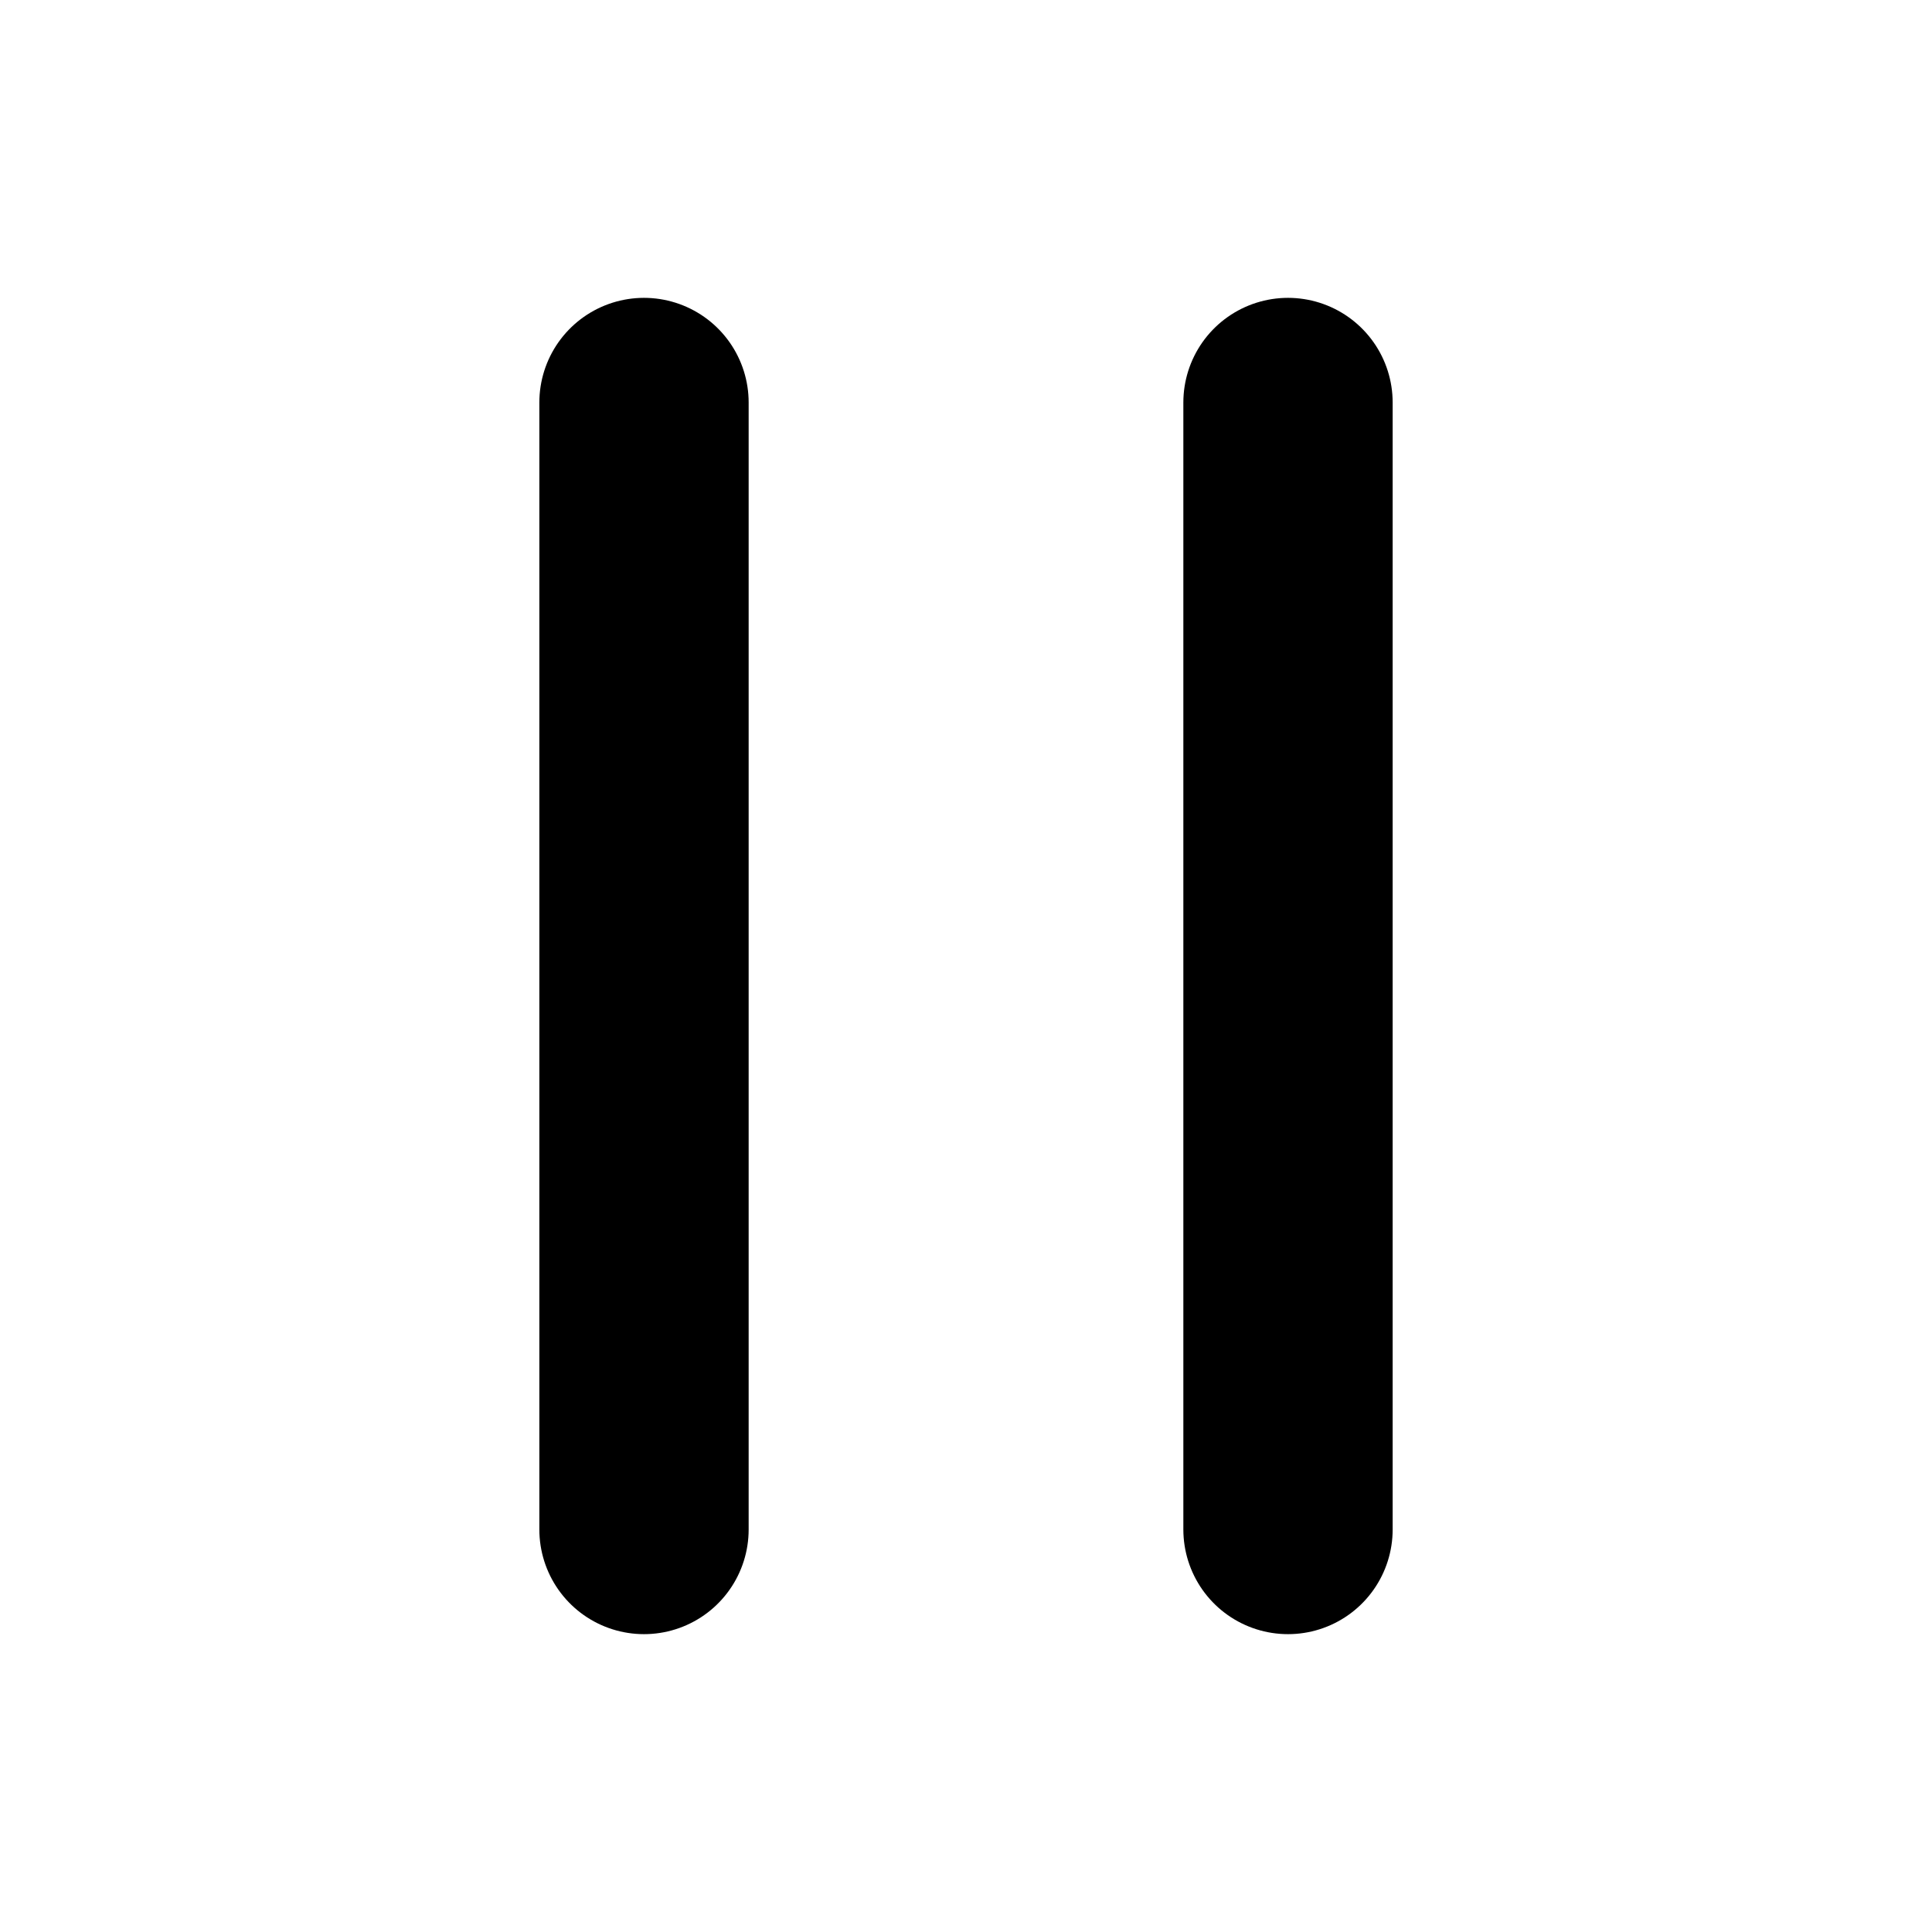
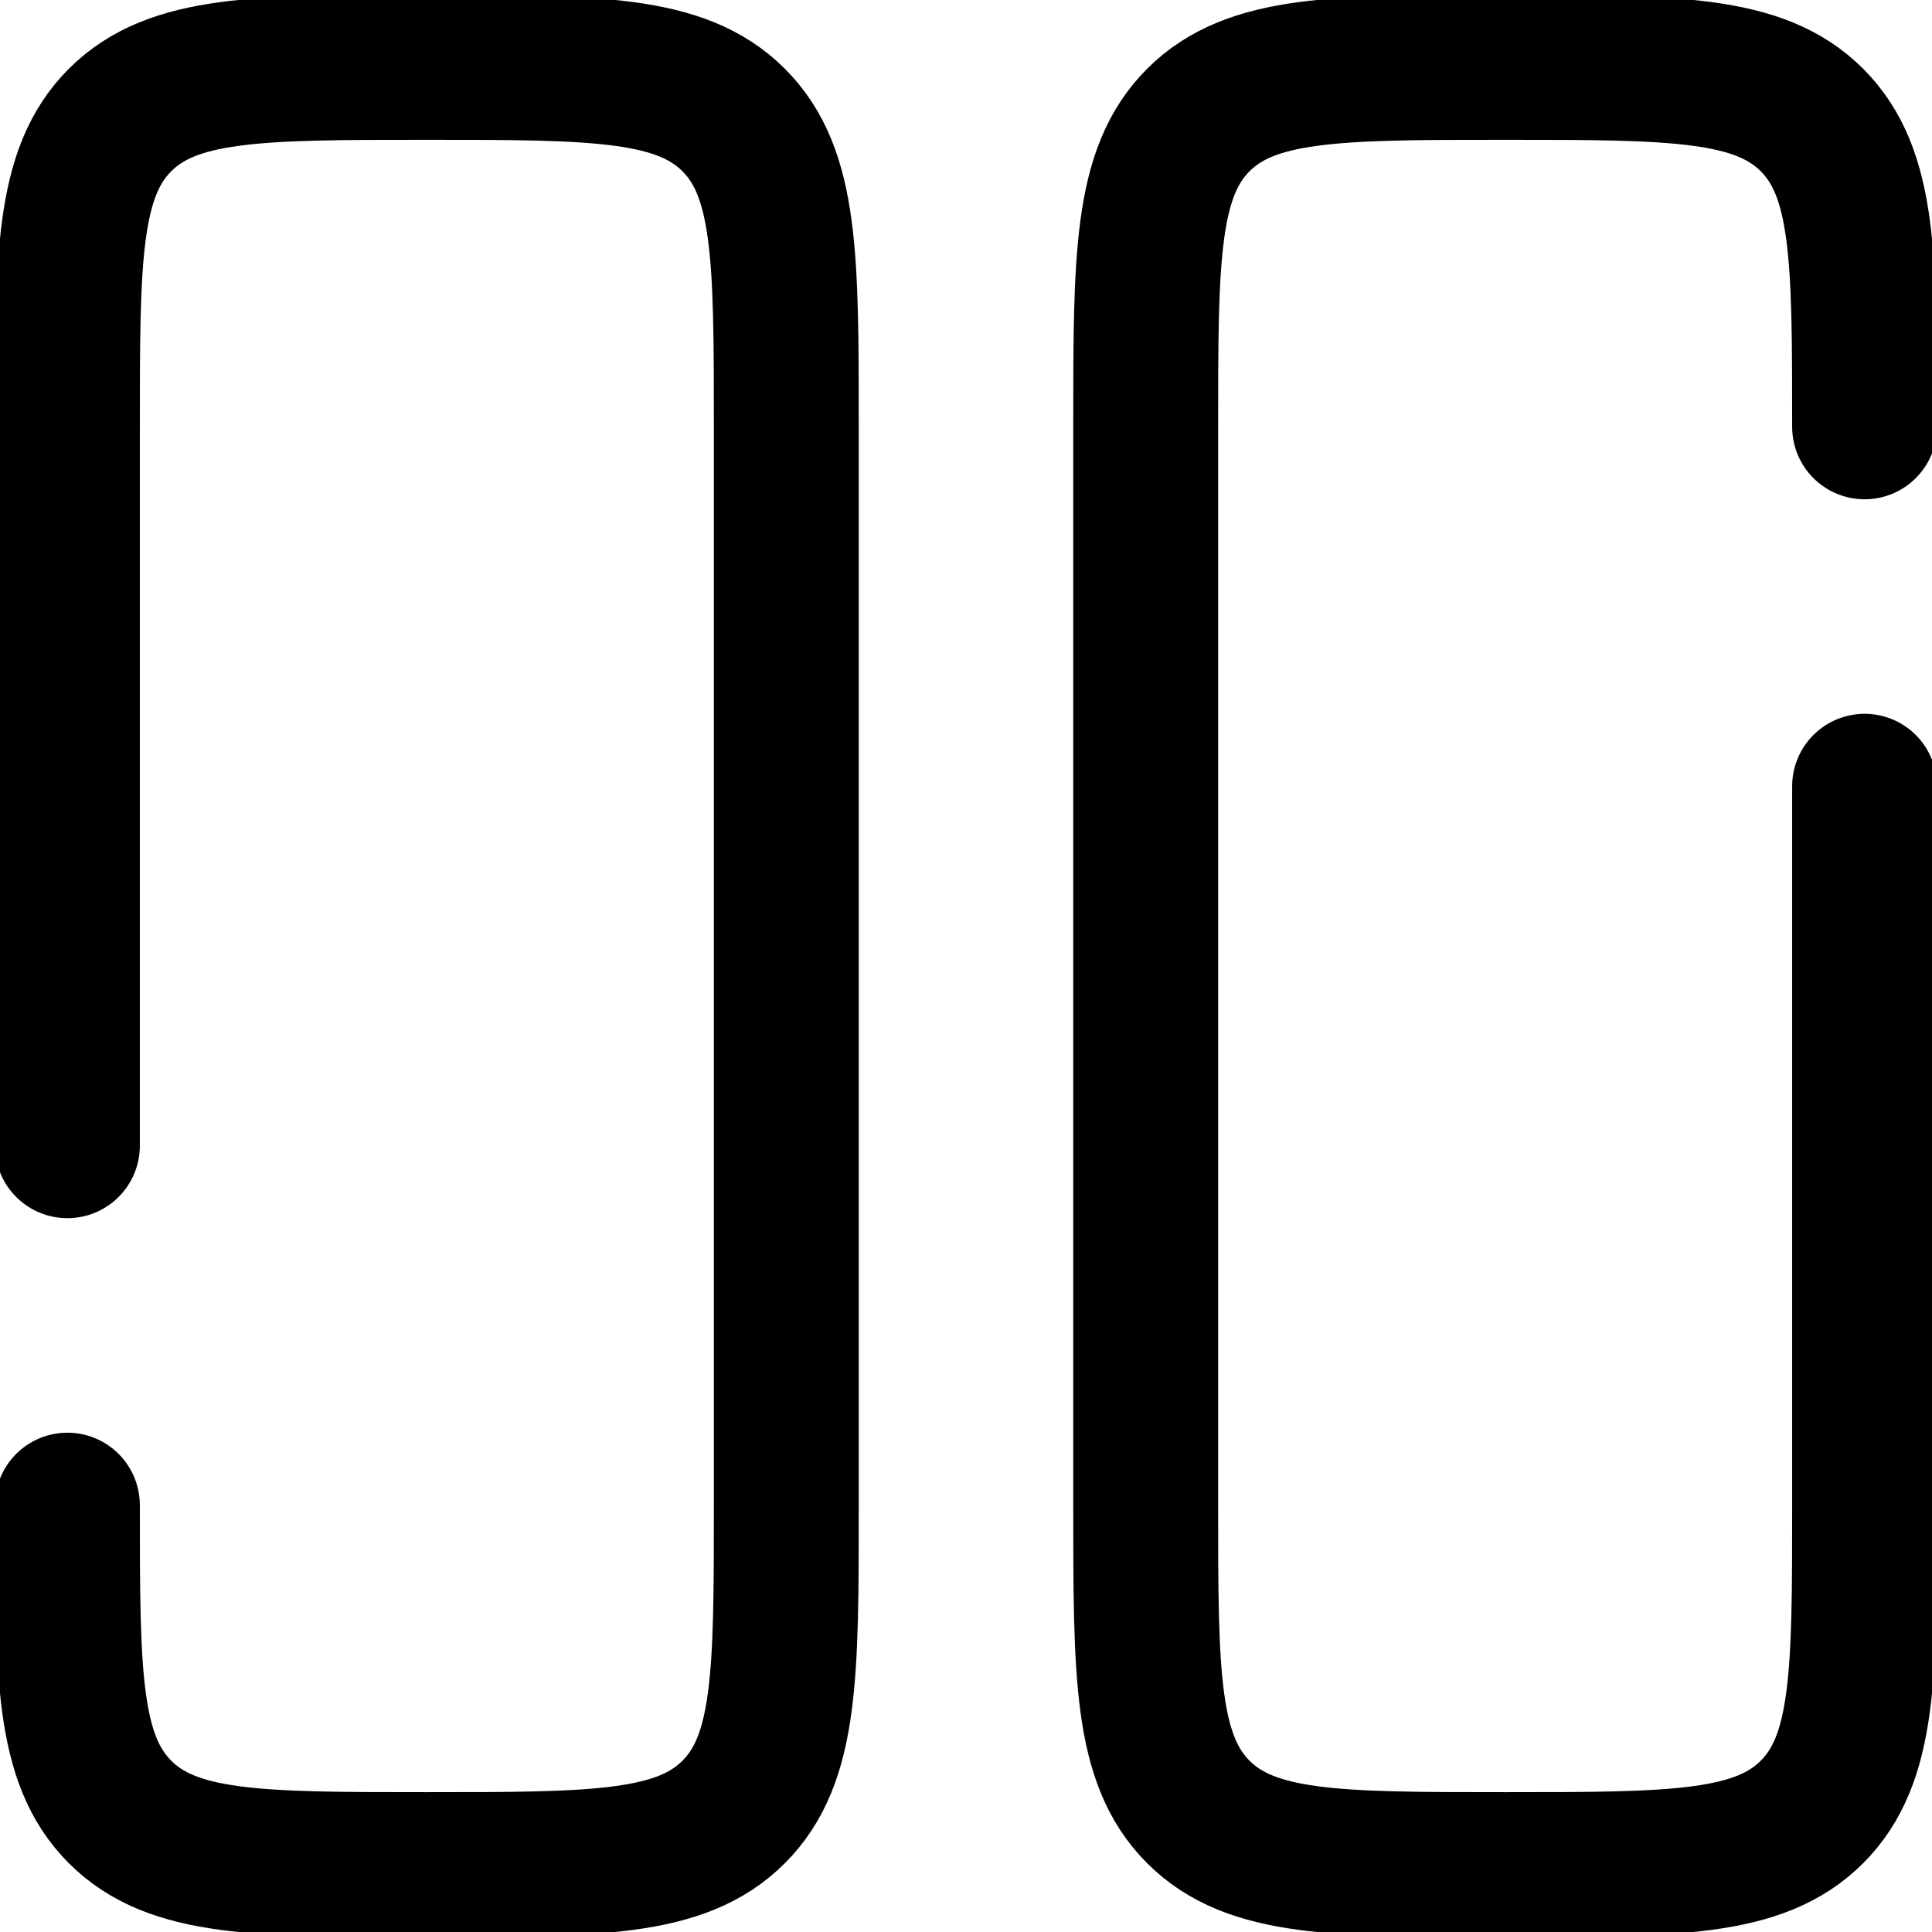
<svg xmlns="http://www.w3.org/2000/svg" viewBox="0 0 24 24" fill="none" stroke="currentColor" stroke-width="1.8" stroke-linecap="round" stroke-linejoin="round">
-   <path d="M8 5v14M16 5v14" stroke-width="2.6" />
+   <g transform="scale(0.0334882)" stroke-width="53.75">
+     <path d="M25,558.33c0,62.85,0,94.28,19.53,113.81,19.53,19.53,50.95,19.53,113.81,19.53s94.28,0,113.81-19.53c19.53-19.53,19.53-50.95,19.53-113.81V158.33c0-62.85,0-94.28-19.53-113.81-19.53-19.53-50.95-19.53-113.81-19.53s-94.28,0-113.81,19.53c-19.53,19.53-19.53,50.95-19.53,113.81v266.67" />
+     <path d="M691.67,158.33c0-62.85,0-94.28-19.53-113.81-19.53-19.53-50.95-19.53-113.81-19.53s-94.28,0-113.81,19.53c-19.53,19.53-19.53,50.95-19.53,113.81v400c0,62.85,0,94.28,19.53,113.81,19.53,19.53,50.95,19.53,113.81,19.53s94.28,0,113.81-19.53c19.53-19.53,19.53-50.95,19.53-113.81v-266.67" />
+   </g>
</svg>
